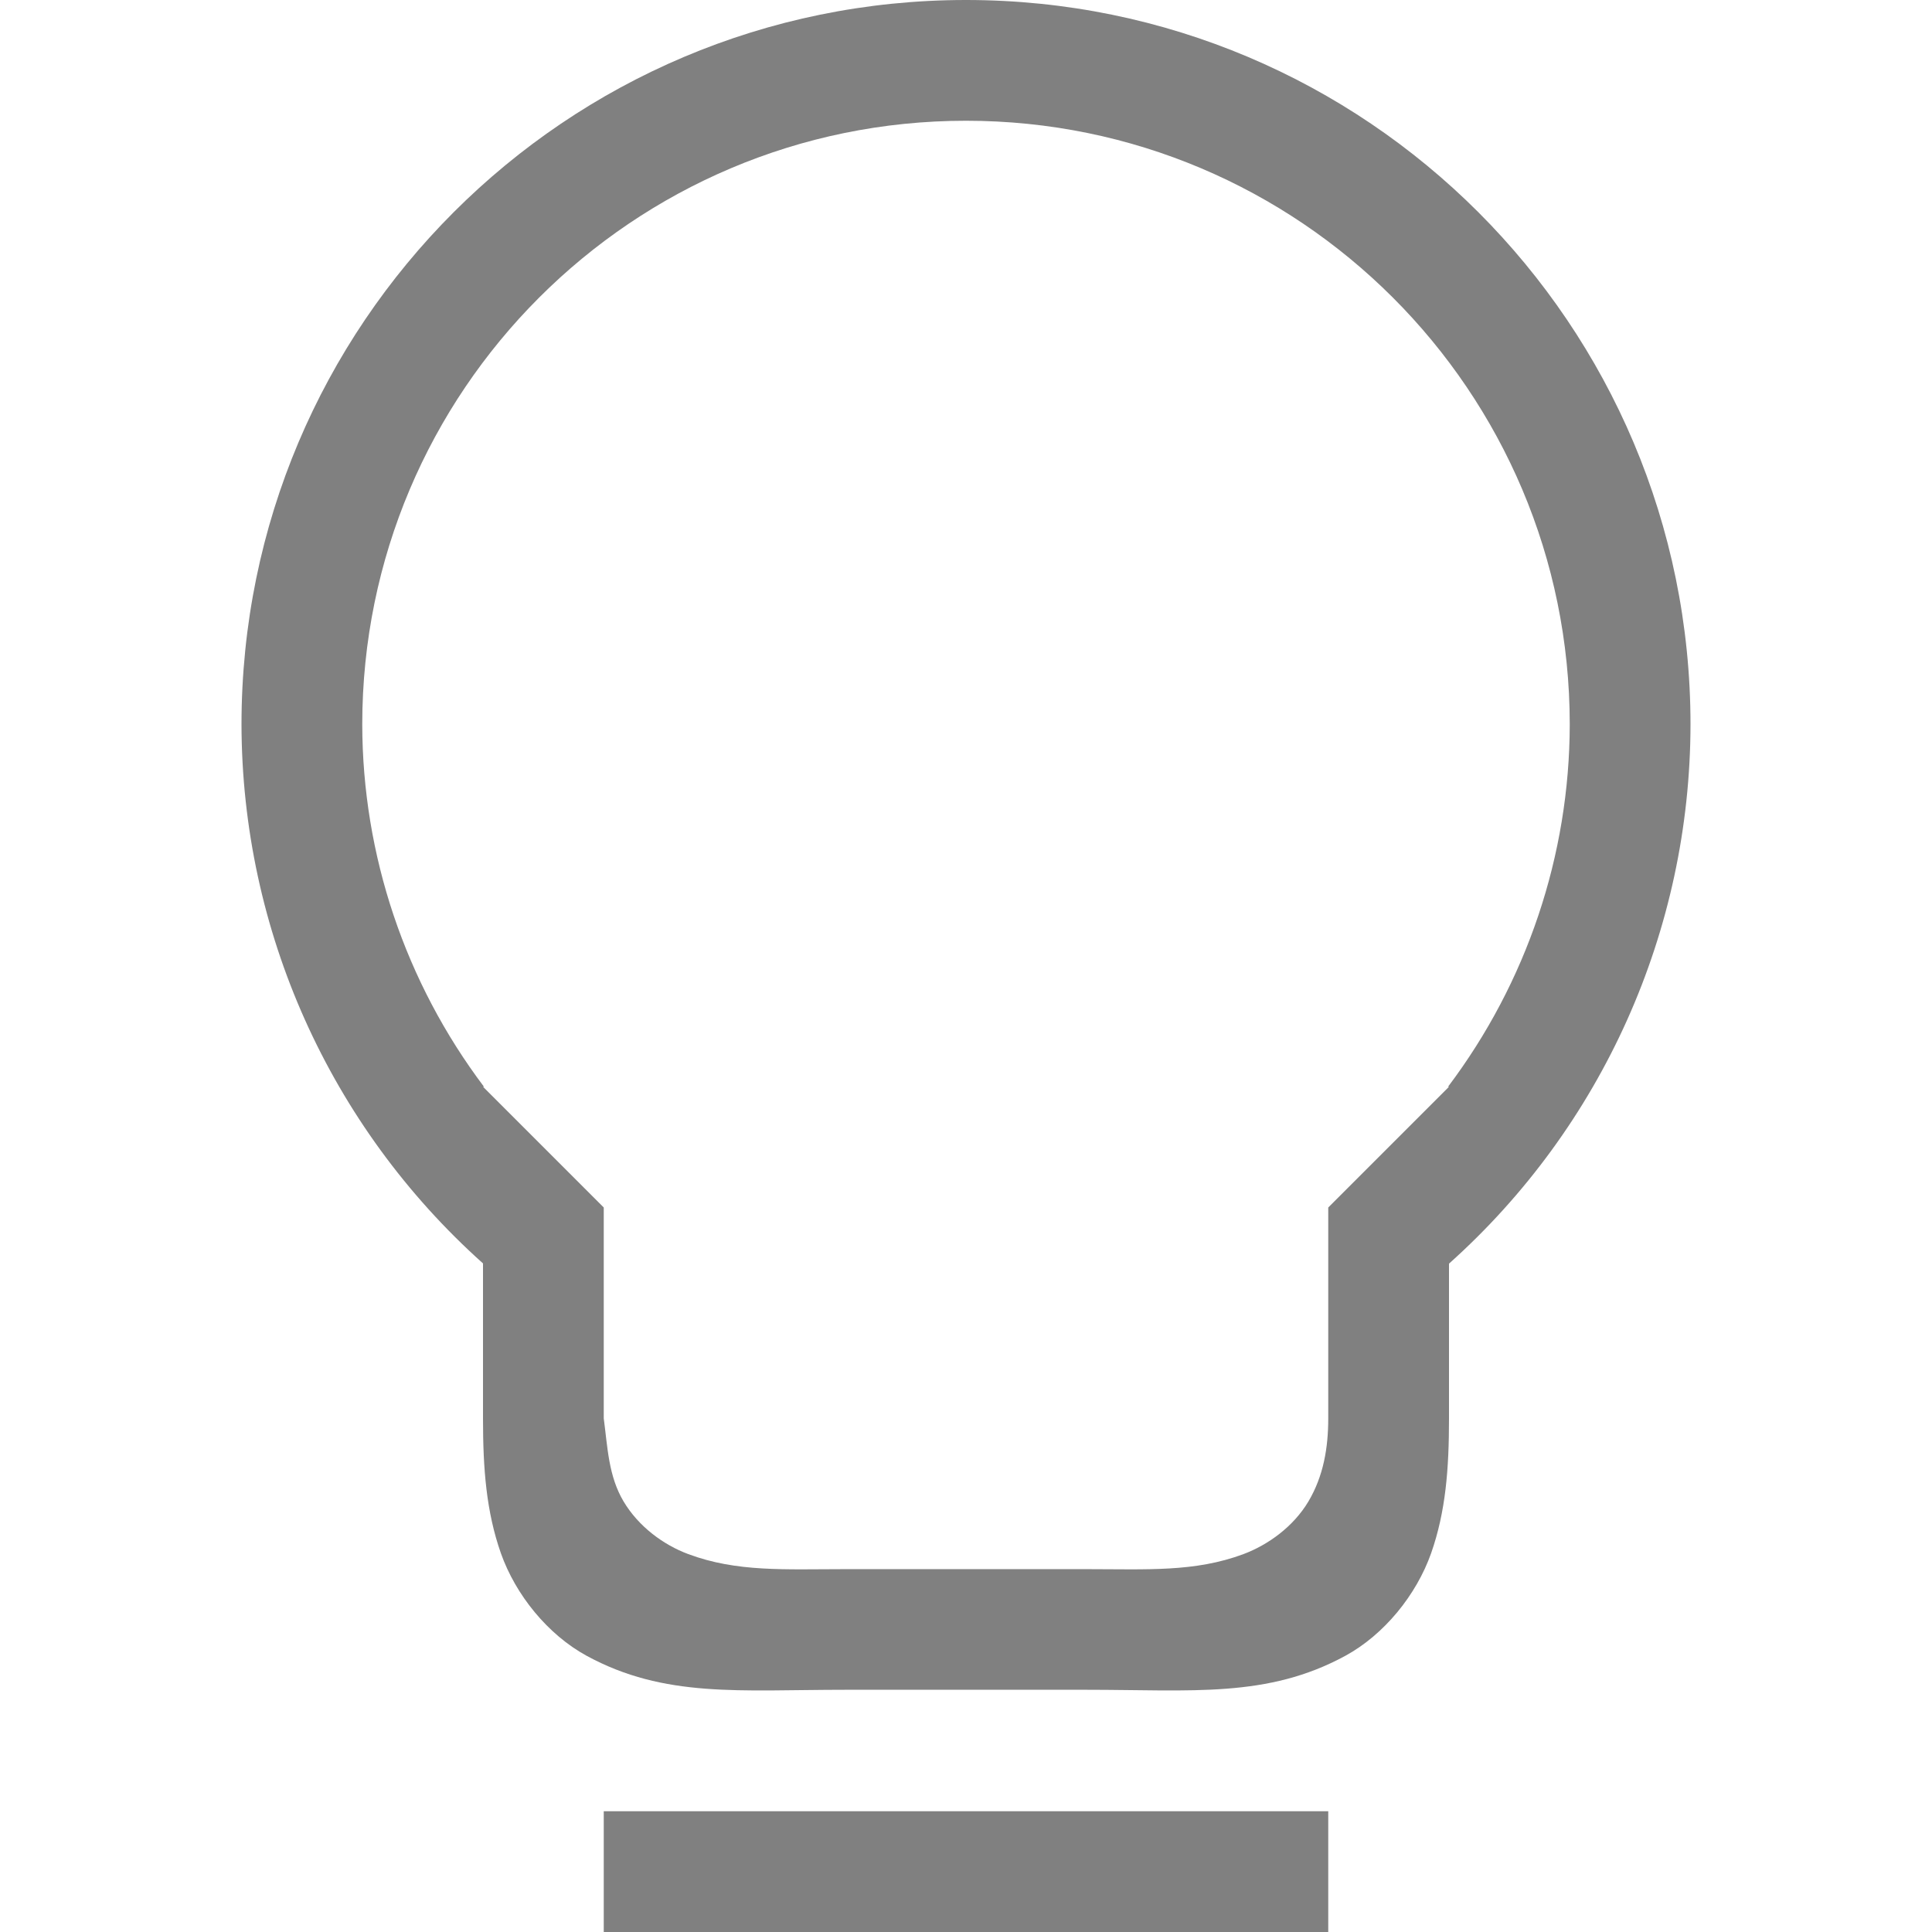
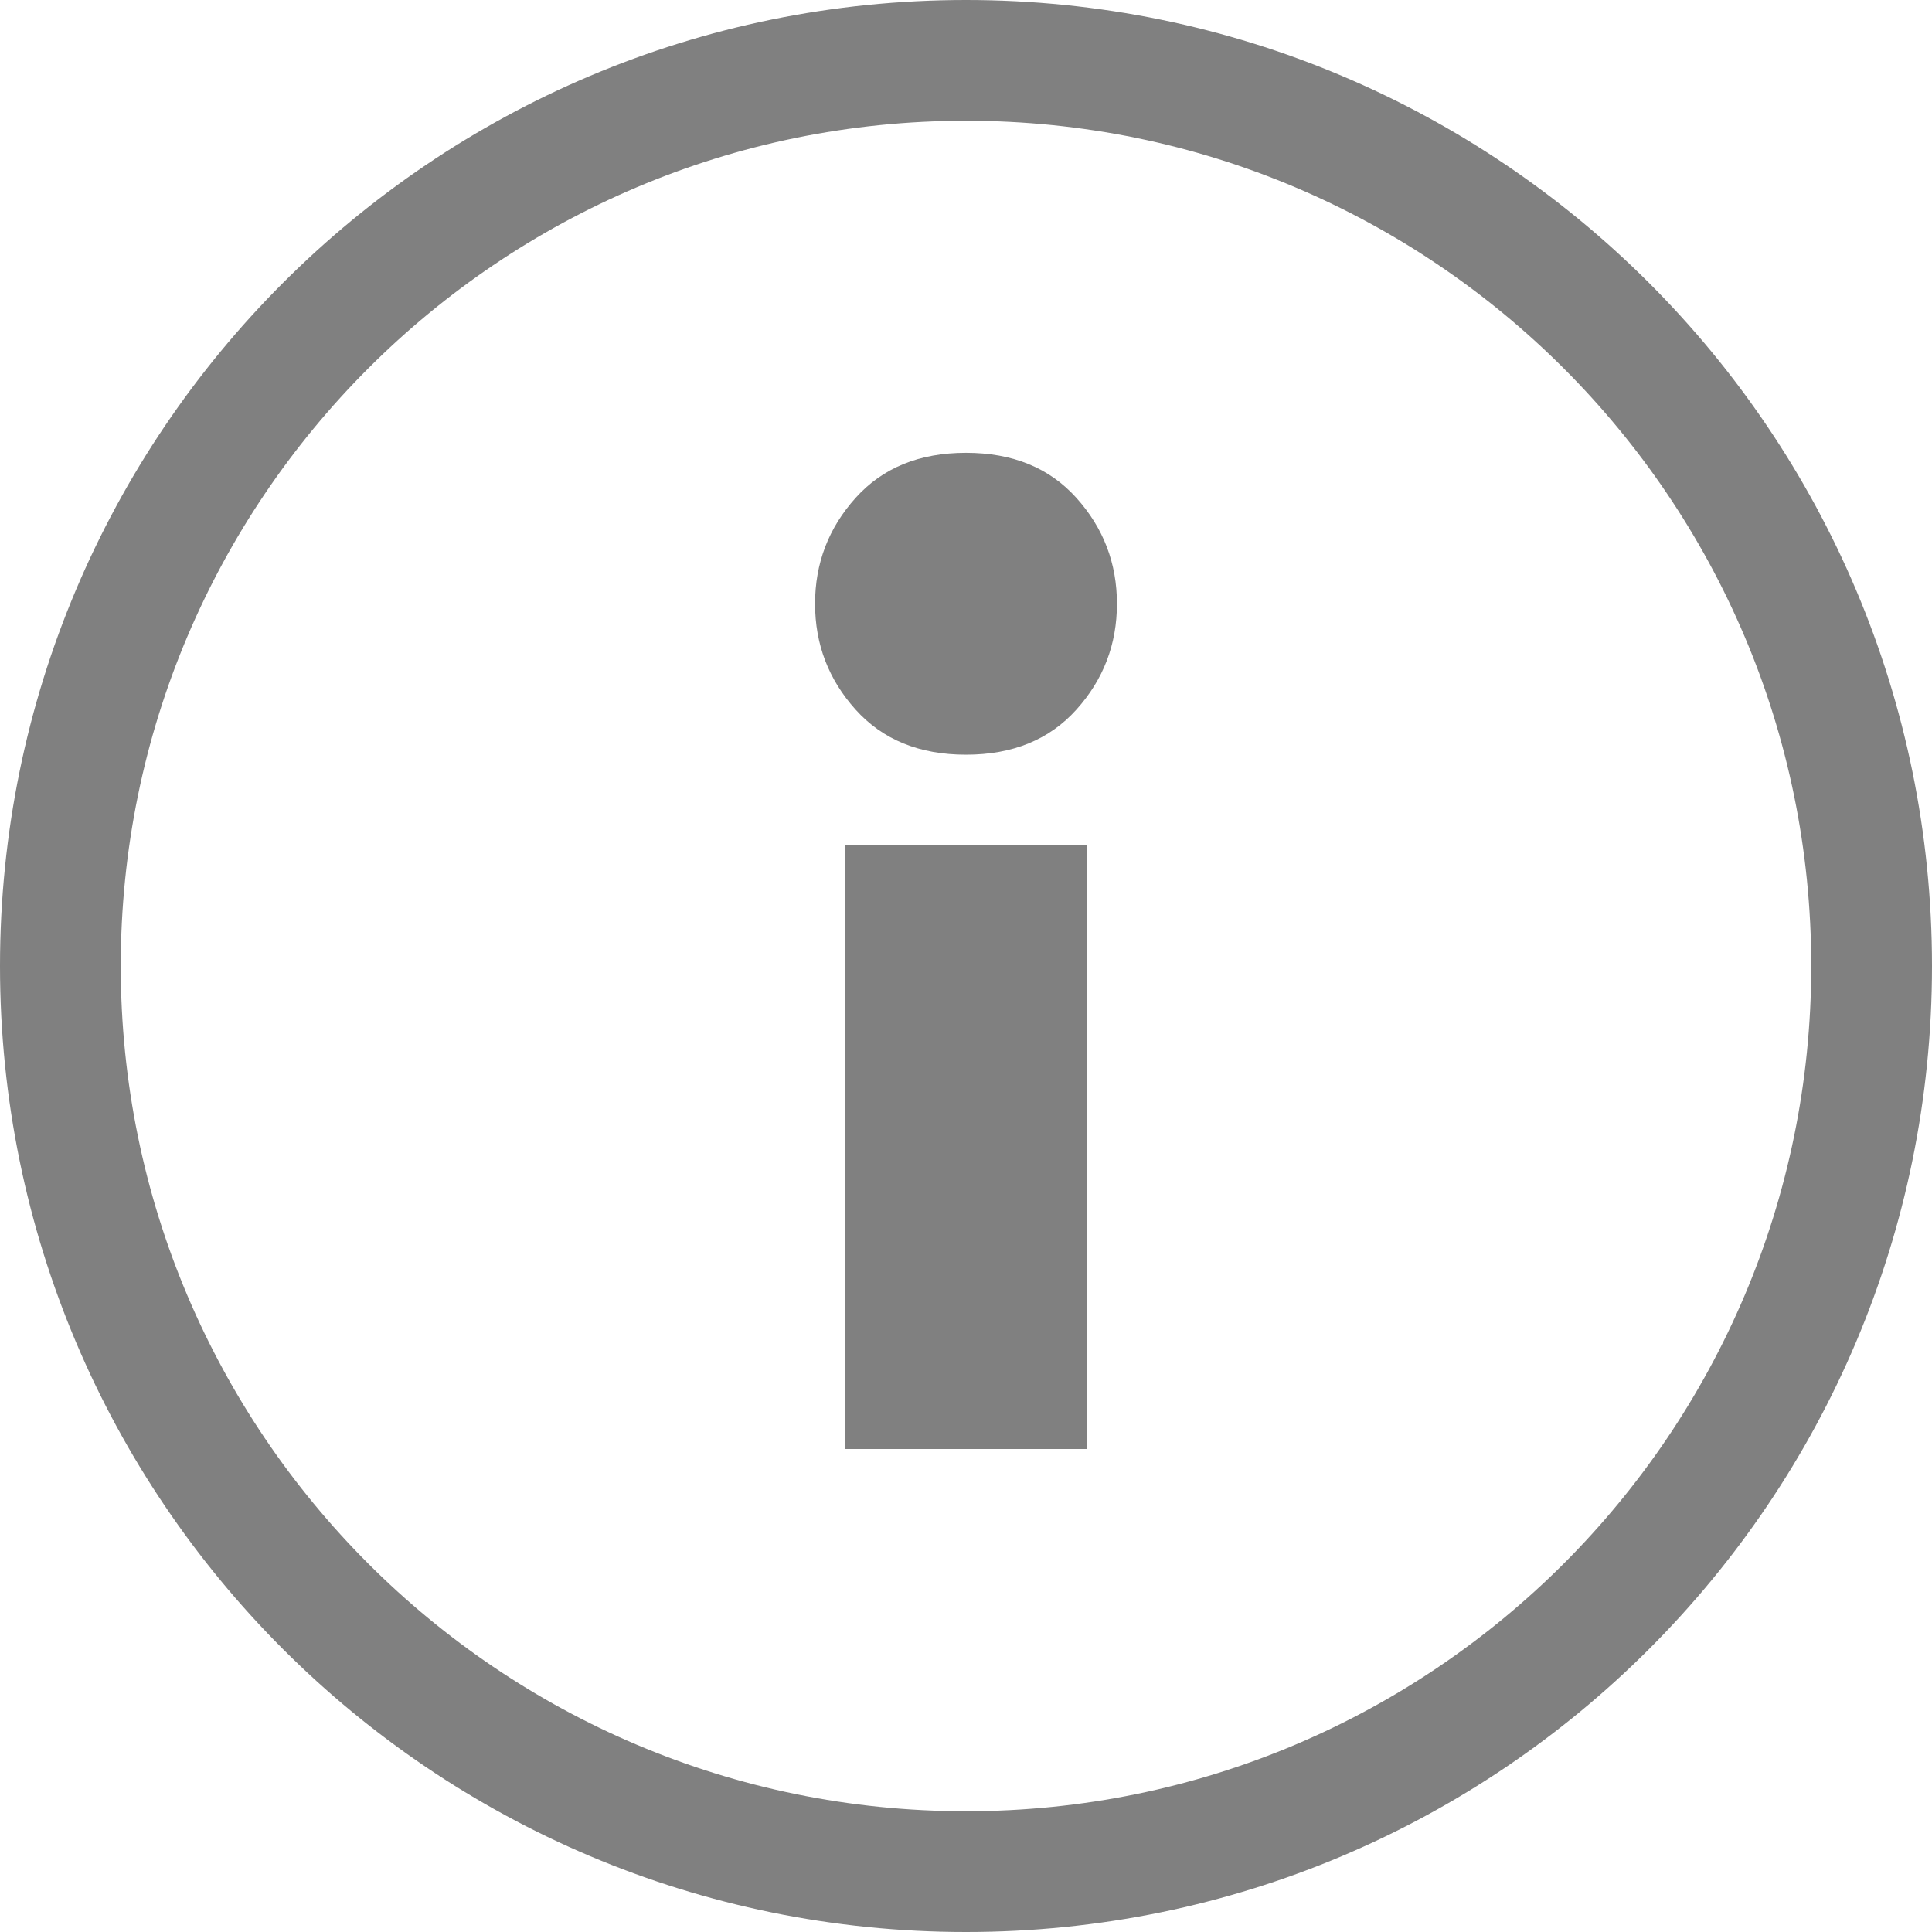
<svg xmlns="http://www.w3.org/2000/svg" xmlns:ns1="http://www.openswatchbook.org/uri/2009/osb" height="16" id="svg7384" version="1.1" width="16">
  <defs id="defs7386">
    <linearGradient id="linearGradient5606" ns1:paint="solid">
      <stop id="stop5608" offset="0" style="stop-color:#000000;stop-opacity:1;" />
    </linearGradient>
    <linearGradient id="linearGradient4526" ns1:paint="solid">
      <stop id="stop4528" offset="0" style="stop-color:#ffffff;stop-opacity:1;" />
    </linearGradient>
+     <linearGradient id="linearGradient3600-4" ns1:paint="gradient">
+       <stop id="stop3602-7" offset="0" style="stop-color:#f4f4f4;stop-opacity:1" />
+       <stop id="stop3604-6" offset="1" style="stop-color:#dbdbdb;stop-opacity:1" />
+     </linearGradient>
  </defs>
-   <g id="layer9" label="status" style="display:inline" transform="translate(-393.0002,155)" />
-   <g id="layer2" transform="translate(-152,-212)" />
-   <g id="layer1" transform="translate(-152,-212)">
-     <path d="m 160,212 c -3.314,0 -6,2.686 -6,6 0.003,1.704 0.73,3.327 2,4.463 v 1.285 c 0,0.416 0.027,0.77 0.148,1.115 0.122,0.345 0.388,0.674 0.711,0.85 0.646,0.351 1.266,0.281 2.141,0.281 h 2 c 0.875,0 1.495,0.07 2.141,-0.281 0.323,-0.176 0.589,-0.505 0.711,-0.85 C 163.973,224.518 164,224.164 164,223.748 v -1.283 c 1.271,-1.137 1.998,-2.76 2,-4.465 0,-3.314 -2.686,-6 -6,-6 z m 0,1 c 2.761,0 5,2.239 5,5 -0.002,1.083 -0.356,2.135 -1.008,3 H 164 l -1,1 v 1.322 0.424 c 0,0.243 -0.039,0.477 -0.164,0.688 -0.125,0.21 -0.335,0.36 -0.537,0.436 -0.404,0.151 -0.799,0.125 -1.299,0.125 h -2 c -0.5,0 -0.897,0.026 -1.301,-0.125 -0.202,-0.075 -0.41,-0.226 -0.535,-0.436 -0.125,-0.21 -0.132,-0.447 -0.164,-0.688 V 223.322 222 l -1,-1 h 0.008 c -0.652,-0.865 -1.006,-1.917 -1.008,-3 0,-2.761 2.239,-5 5,-5 z m -3,14 v 1 h 6 v -1 z" id="rect4577" style="color:#000000;display:inline;overflow:visible;visibility:visible;fill:#808080;fill-opacity:1;fill-rule:nonzero;stroke:none;stroke-width:1;marker:none;enable-background:accumulate" />
+   <g id="layer9" label="status" style="display:inline" transform="translate(-1113,67)">
+     <path d="m 1121,-51 a 8,8 0 0 1 -8,-8 8,8 0 0 1 8,-8 8,8 0 0 1 8,8 8,8 0 0 1 -8,8 z m 0,-1 a 7,7 0 0 0 7,-7 7,7 0 0 0 -7,-7 7,7 0 0 0 -7,7 7,7 0 0 0 7,7 z" id="path2838" style="display:inline;opacity:1;fill:#808080;fill-opacity:1;stroke:none;stroke-width:4;stroke-linecap:round;stroke-linejoin:round;stroke-miterlimit:4;stroke-dasharray:none;stroke-dashoffset:0;stroke-opacity:1" />
+     <path d="m 1121,-63.25 c -0.386,0 -0.69,0.124 -0.914,0.373 -0.224,0.249 -0.336,0.541 -0.336,0.877 0,0.336 0.112,0.628 0.336,0.877 0.224,0.249 0.528,0.373 0.914,0.373 0.386,0 0.69,-0.124 0.914,-0.373 0.224,-0.249 0.336,-0.541 0.336,-0.877 0,-0.336 -0.112,-0.628 -0.336,-0.877 -0.224,-0.249 -0.528,-0.373 -0.914,-0.373 z m -1,3.25 v 5 h 2 v -5 z" id="path2840" style="font-style:normal;font-variant:normal;font-weight:normal;font-stretch:normal;font-size:medium;line-height:1000%;font-family:Ubuntu;-inkscape-font-specification:Ubuntu;letter-spacing:0px;word-spacing:0px;fill:#808080;fill-opacity:1;stroke:none;stroke-width:2.353px;stroke-linecap:butt;stroke-linejoin:miter;stroke-opacity:1" />
  </g>
+   <g id="layer2" transform="translate(-872,-300)" />
+   <g id="layer4" transform="translate(-872,-300)" />
+   <g id="g1812" style="display:inline" transform="translate(-872,-300)" />
+   <g id="g6217" transform="translate(-872,-300)" />
+   <g id="layer3" style="display:inline" transform="translate(-872,-300)" />
+   <g id="g1833" style="display:inline" transform="translate(-872,-300)" />
+   <g id="layer1" transform="translate(-872,-300)" />
</svg>
